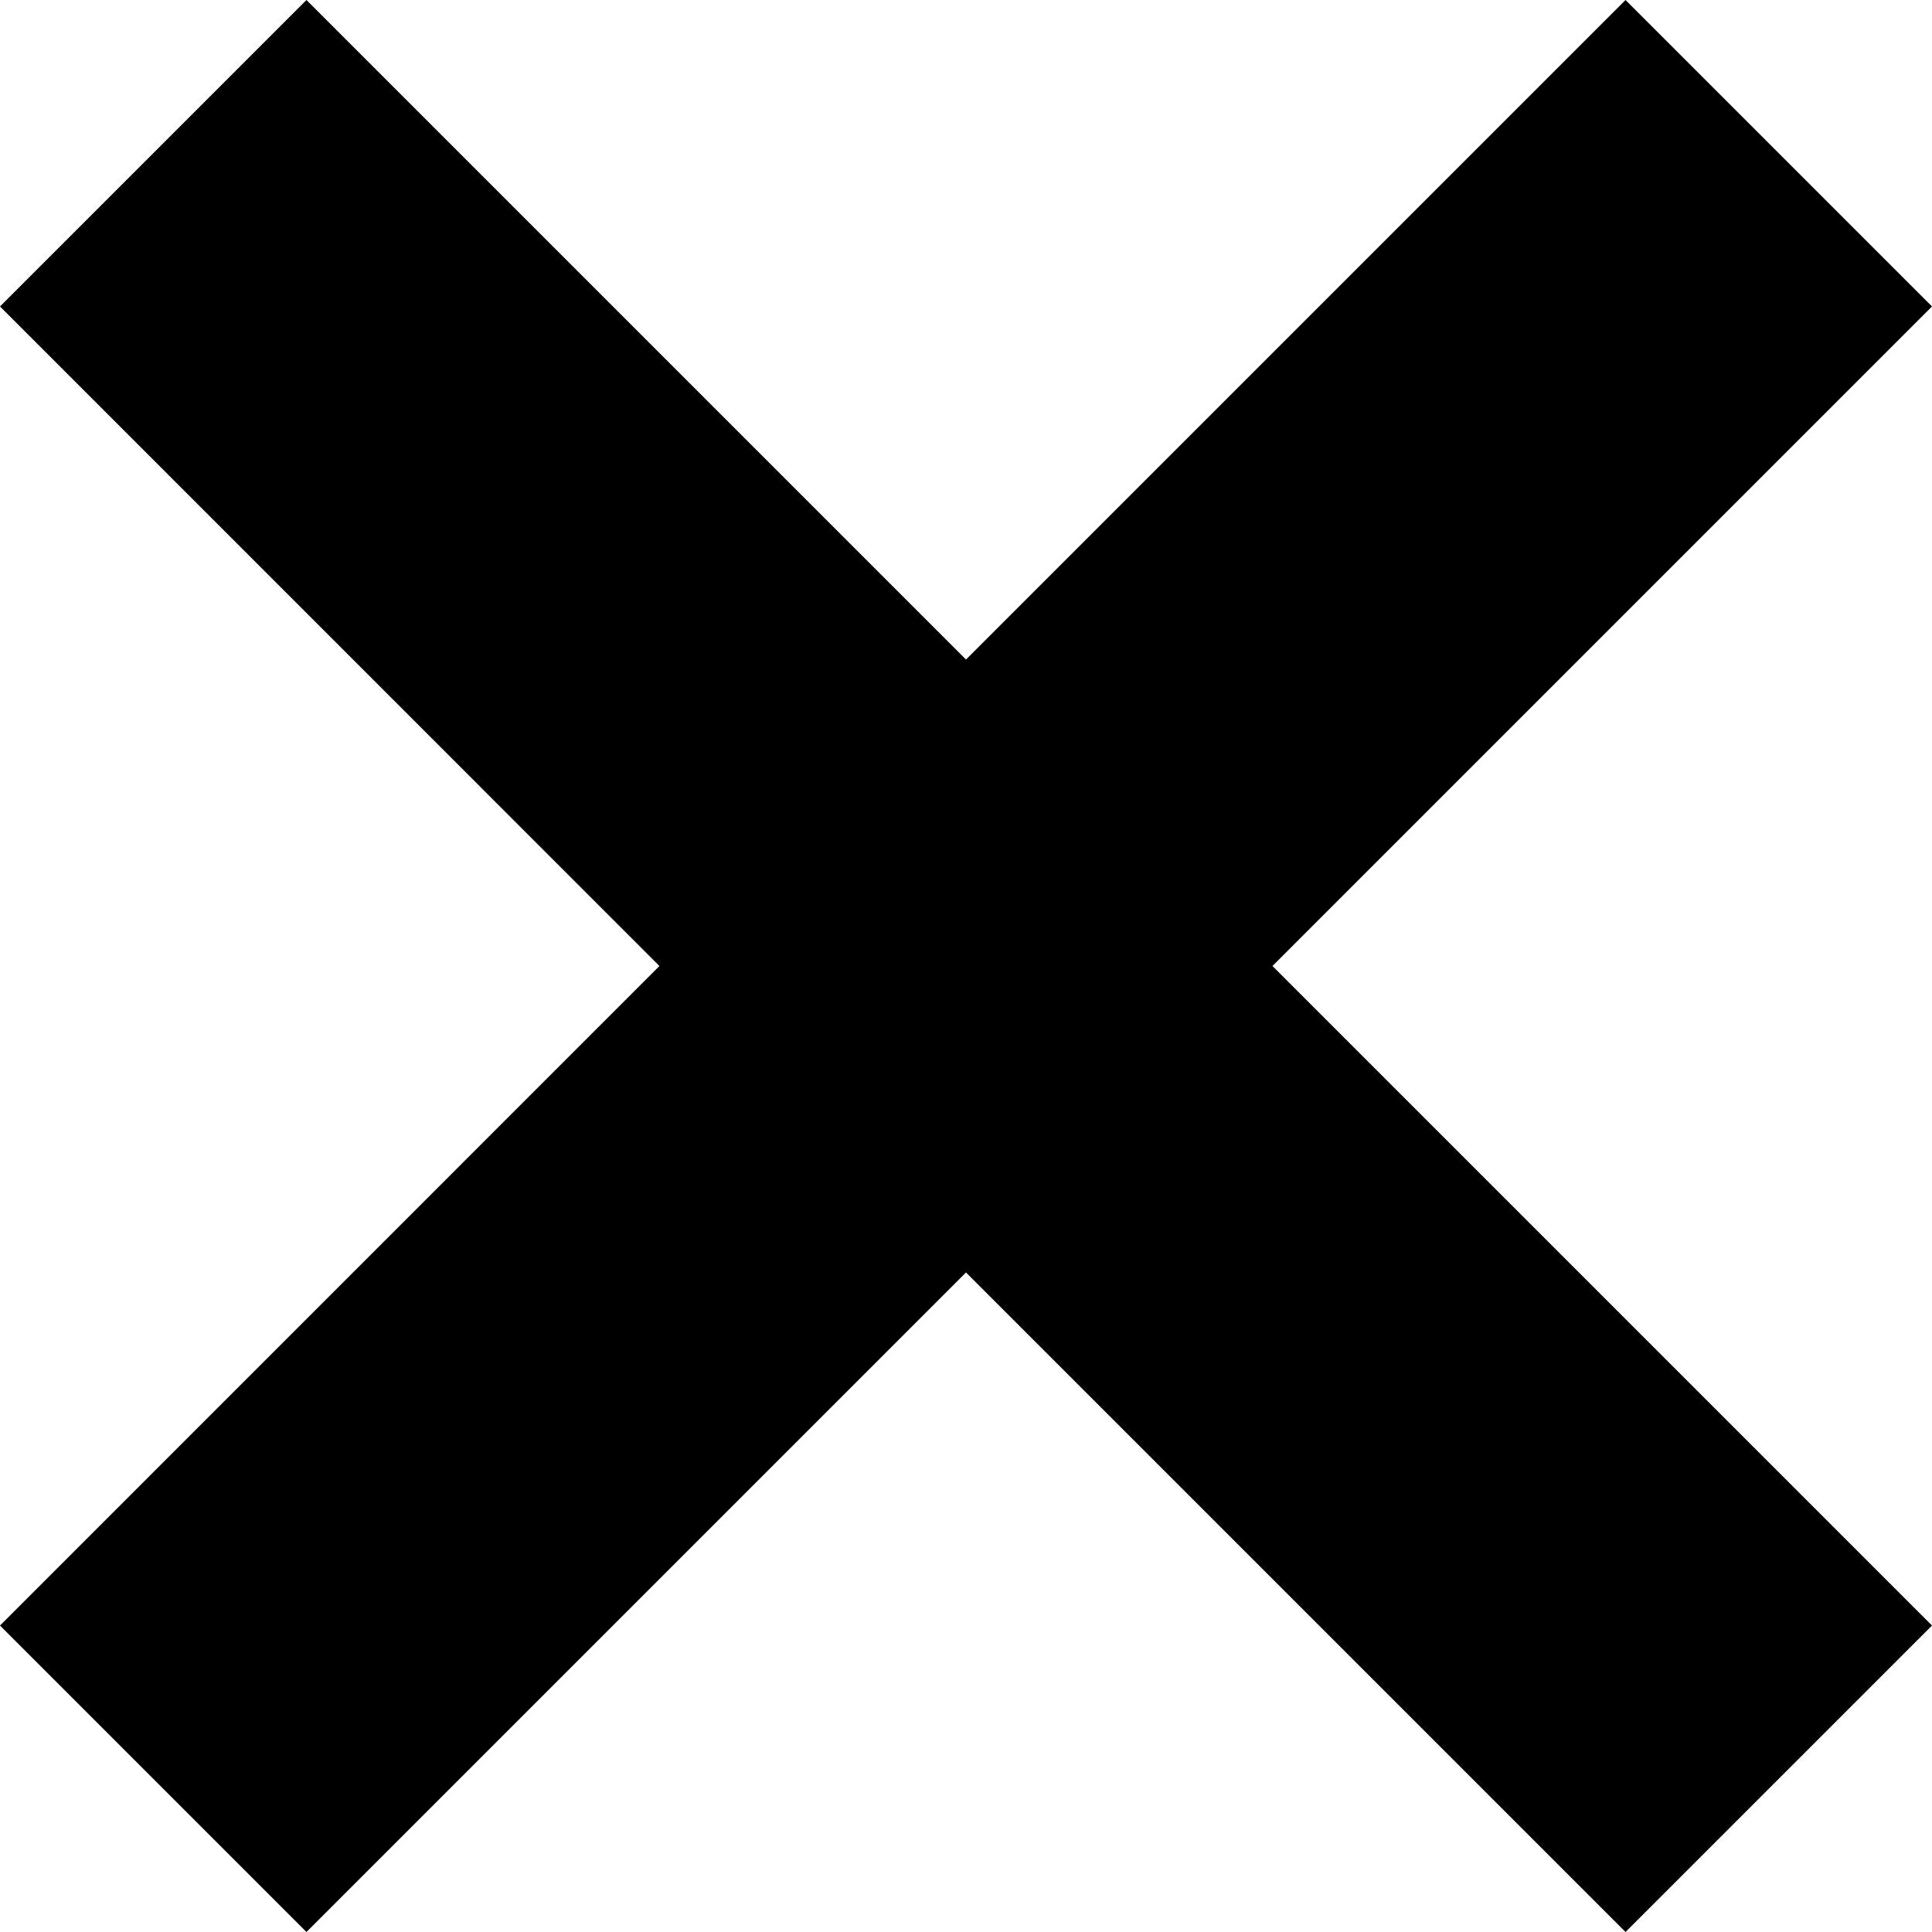
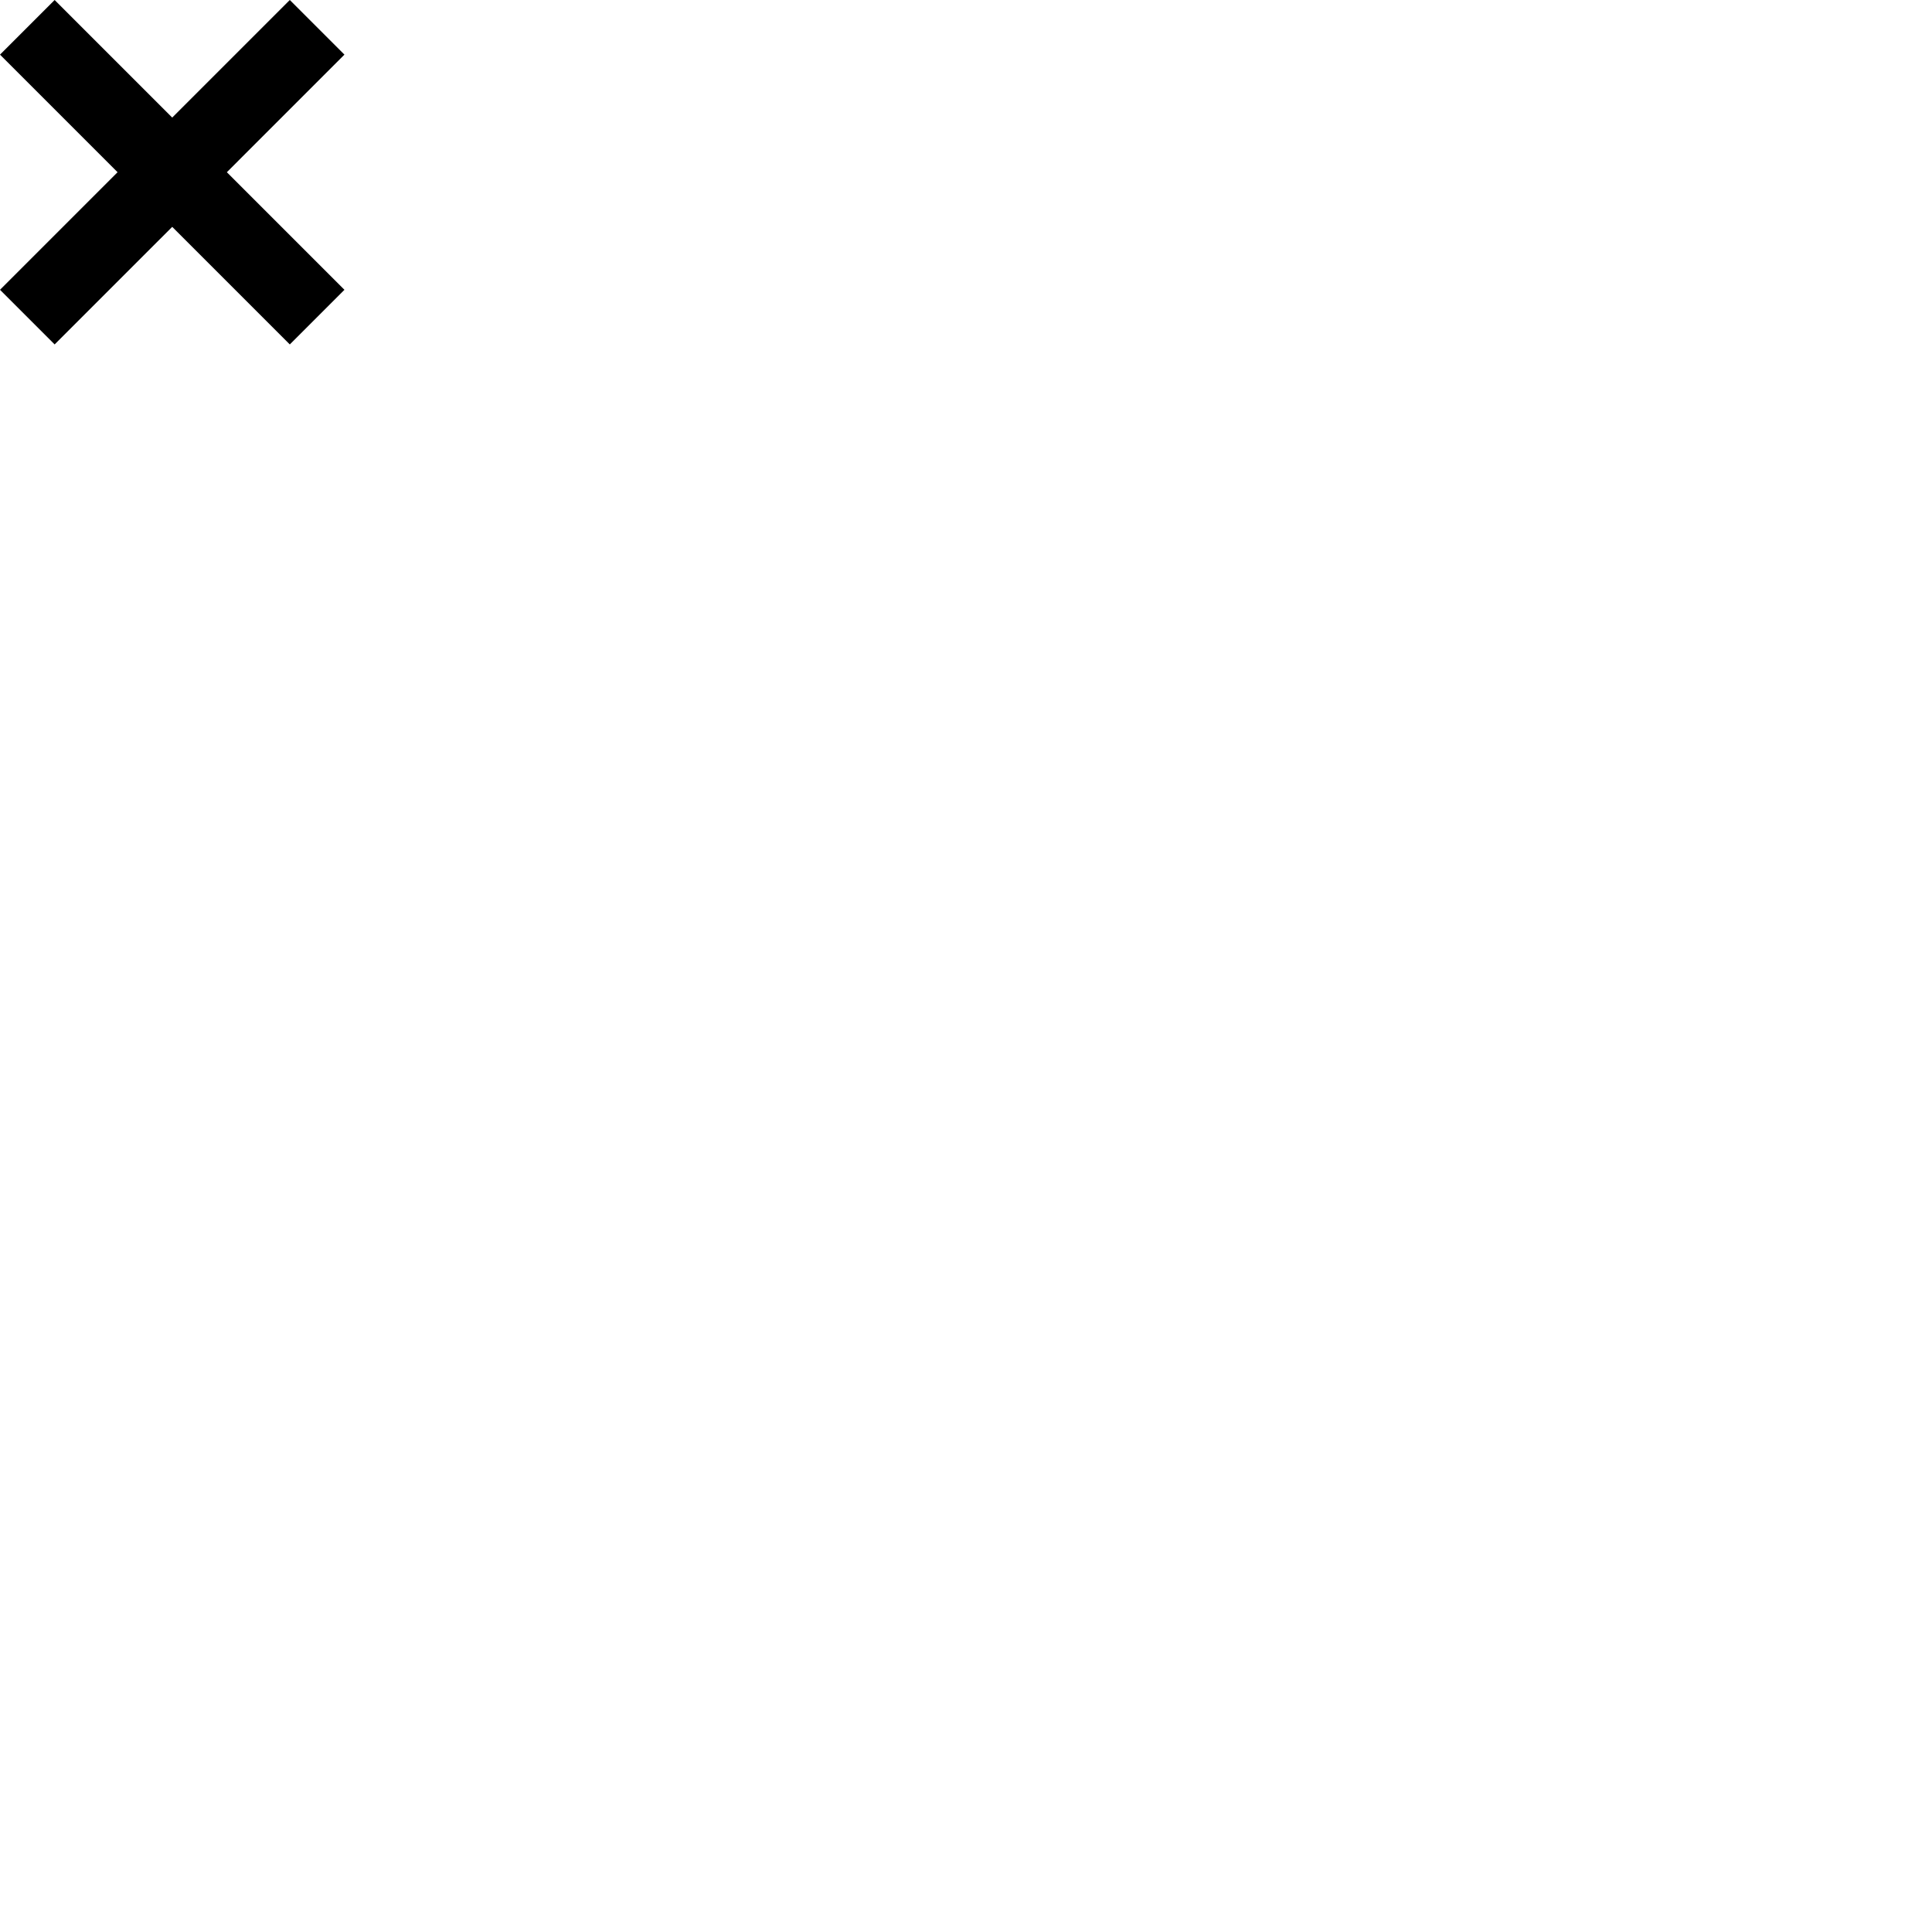
- <svg xmlns="http://www.w3.org/2000/svg" width="17.828" height="17.828" viewBox="0 0 17.828 17.828">
+ <svg xmlns="http://www.w3.org/2000/svg" width="100" height="100" viewBox="0 0 100 100">
  <polygon points="2.828 17.828 8.914 11.742 15 17.828 17.828 15 11.742 8.914 17.828 2.828 15 0 8.914 6.086 2.828 0 0 2.828 6.085 8.914 0 15 2.828 17.828" />
</svg>
